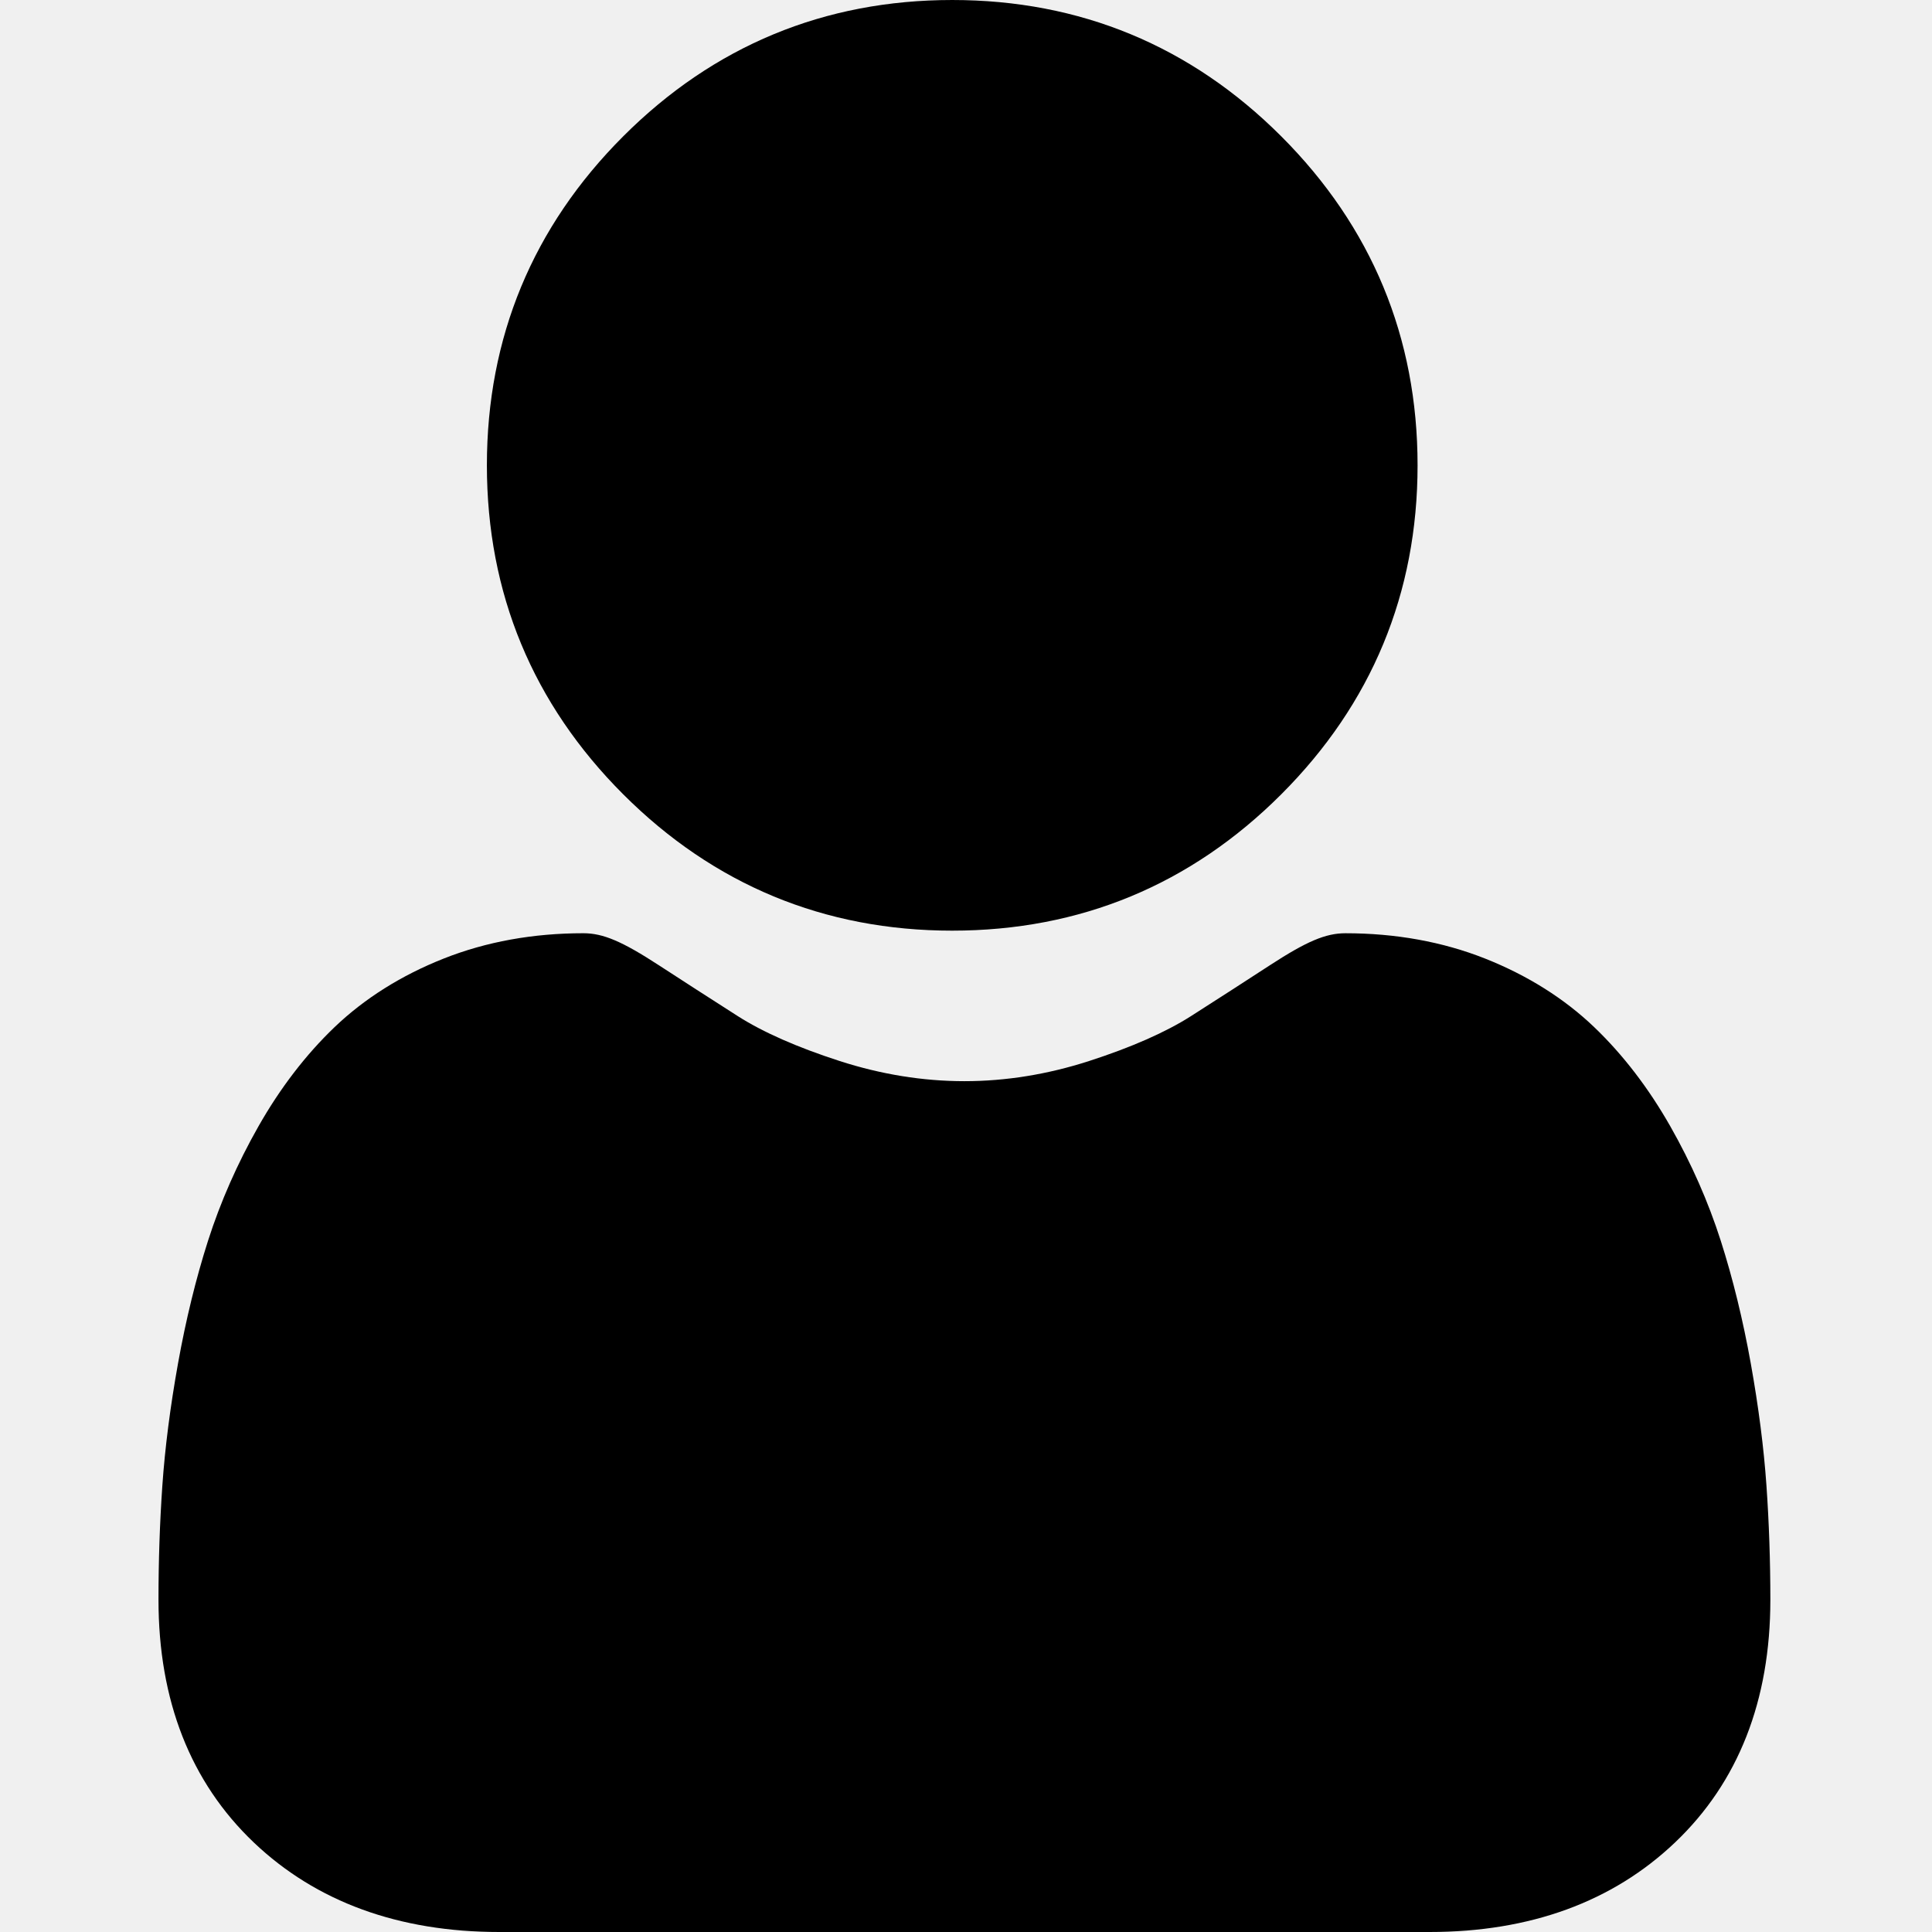
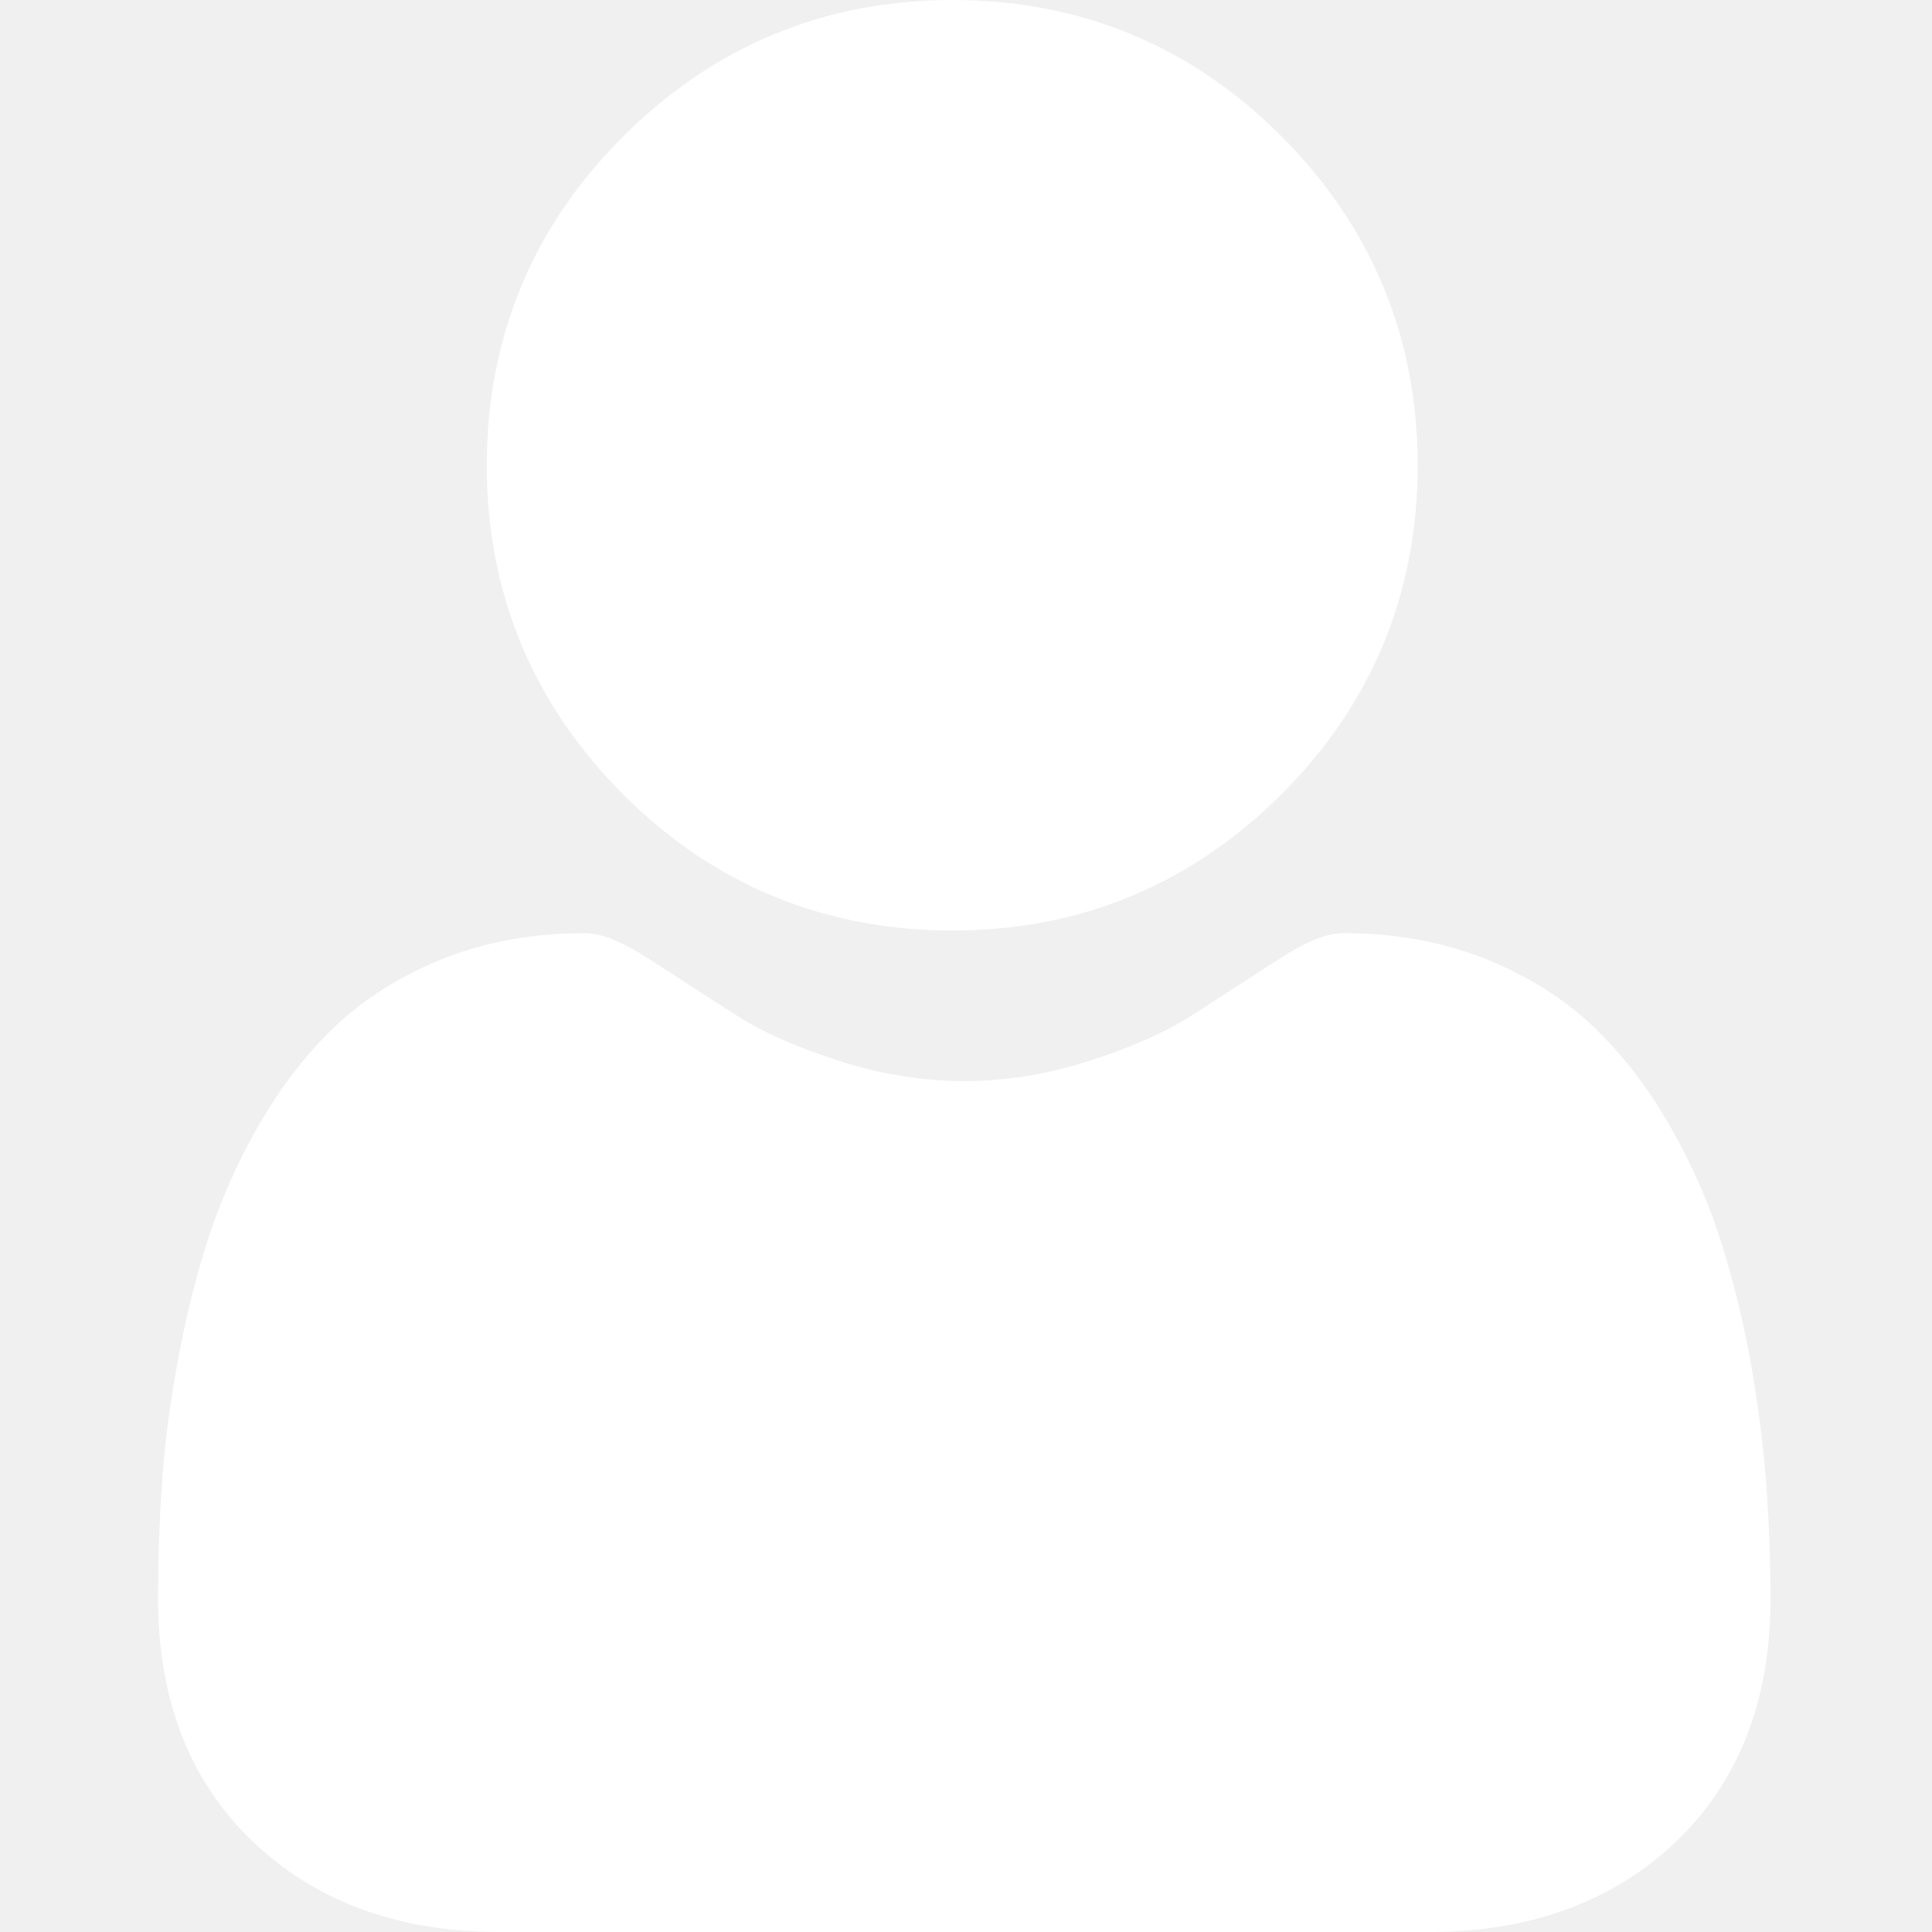
- <svg xmlns="http://www.w3.org/2000/svg" viewBox="-42 0 512 512.002">
-   <path d="m210.352 246.633c33.883 0 63.223-12.152 87.195-36.129 23.973-23.973 36.125-53.305 36.125-87.191 0-33.875-12.152-63.211-36.129-87.191-23.977-23.969-53.312-36.121-87.191-36.121-33.887 0-63.219 12.152-87.191 36.125s-36.129 53.309-36.129 87.188c0 33.887 12.156 63.223 36.133 87.195 23.977 23.969 53.312 36.125 87.188 36.125zm0 0" />
-   <path d="m426.129 393.703c-.691-9.977-2.09-20.859-4.148-32.352-2.078-11.578-4.754-22.523-7.957-32.527-3.309-10.34-7.809-20.551-13.371-30.336-5.773-10.156-12.555-19-20.164-26.277-7.957-7.613-17.699-13.734-28.965-18.199-11.227-4.441-23.668-6.691-36.977-6.691-5.227 0-10.281 2.145-20.043 8.5-6.008 3.918-13.035 8.449-20.879 13.461-6.707 4.273-15.793 8.277-27.016 11.902-10.949 3.543-22.066 5.34-33.039 5.34-10.973 0-22.086-1.797-33.047-5.34-11.211-3.621-20.297-7.625-26.996-11.898-7.77-4.965-14.801-9.496-20.898-13.469-9.75-6.355-14.809-8.5-20.035-8.5-13.312 0-25.75 2.254-36.973 6.699-11.258 4.457-21.004 10.578-28.969 18.199-7.605 7.281-14.391 16.121-20.156 26.273-5.559 9.785-10.059 19.992-13.371 30.34-3.199 10.004-5.875 20.945-7.953 32.523-2.059 11.477-3.457 22.363-4.148 32.363-.68 9.797-1.023 19.965-1.023 30.234 0 26.727 8.496 48.363 25.25 64.32 16.547 15.746 38.441 23.734 65.066 23.734h246.531c26.625 0 48.512-7.984 65.062-23.734 16.758-15.945 25.254-37.586 25.254-64.324-.004-10.316-.352-20.492-1.035-30.242zm0 0" />
+ <svg xmlns="http://www.w3.org/2000/svg" version="1.1" id="Layer_1" x="0px" y="0px" viewBox="0 0 512 512" style="enable-background:new 0 0 512 512;" xml:space="preserve">
+   <style type="text/css">
+ 	.st0{fill:#FFFFFF;}
+ </style>
+   <path class="st0" d="M252.4,246.6c33.9,0,63.2-12.2,87.2-36.1c24-24,36.1-53.3,36.1-87.2c0-33.9-12.2-63.2-36.1-87.2  c-24-24-53.3-36.1-87.2-36.1c-33.9,0-63.2,12.2-87.2,36.1S129,89.4,129,123.3c0,33.9,12.2,63.2,36.1,87.2  C189.1,234.5,218.5,246.6,252.4,246.6z" />
+   <path class="st0" d="M468.1,393.7c-0.7-10-2.1-20.9-4.1-32.4c-2.1-11.6-4.8-22.5-8-32.5c-3.3-10.3-7.8-20.6-13.4-30.3  c-5.8-10.2-12.6-19-20.2-26.3c-8-7.6-17.7-13.7-29-18.2c-11.2-4.4-23.7-6.7-37-6.7c-5.2,0-10.3,2.1-20,8.5c-6,3.9-13,8.4-20.9,13.5  c-6.7,4.3-15.8,8.3-27,11.9c-10.9,3.5-22.1,5.3-33,5.3s-22.1-1.8-33-5.3c-11.2-3.6-20.3-7.6-27-11.9c-7.8-5-14.8-9.5-20.9-13.5  c-9.8-6.4-14.8-8.5-20-8.5c-13.3,0-25.8,2.3-37,6.7c-11.3,4.5-21,10.6-29,18.2c-7.6,7.3-14.4,16.1-20.2,26.3  c-5.6,9.8-10.1,20-13.4,30.3c-3.2,10-5.9,20.9-8,32.5c-2.1,11.5-3.5,22.4-4.1,32.4c-0.7,9.8-1,20-1,30.2c0,26.7,8.5,48.4,25.3,64.3  C83.8,504,105.7,512,132.3,512h246.5c26.6,0,48.5-8,65.1-23.7c16.8-15.9,25.3-37.6,25.3-64.3C469.2,413.6,468.8,403.5,468.1,393.7z" />
</svg>
